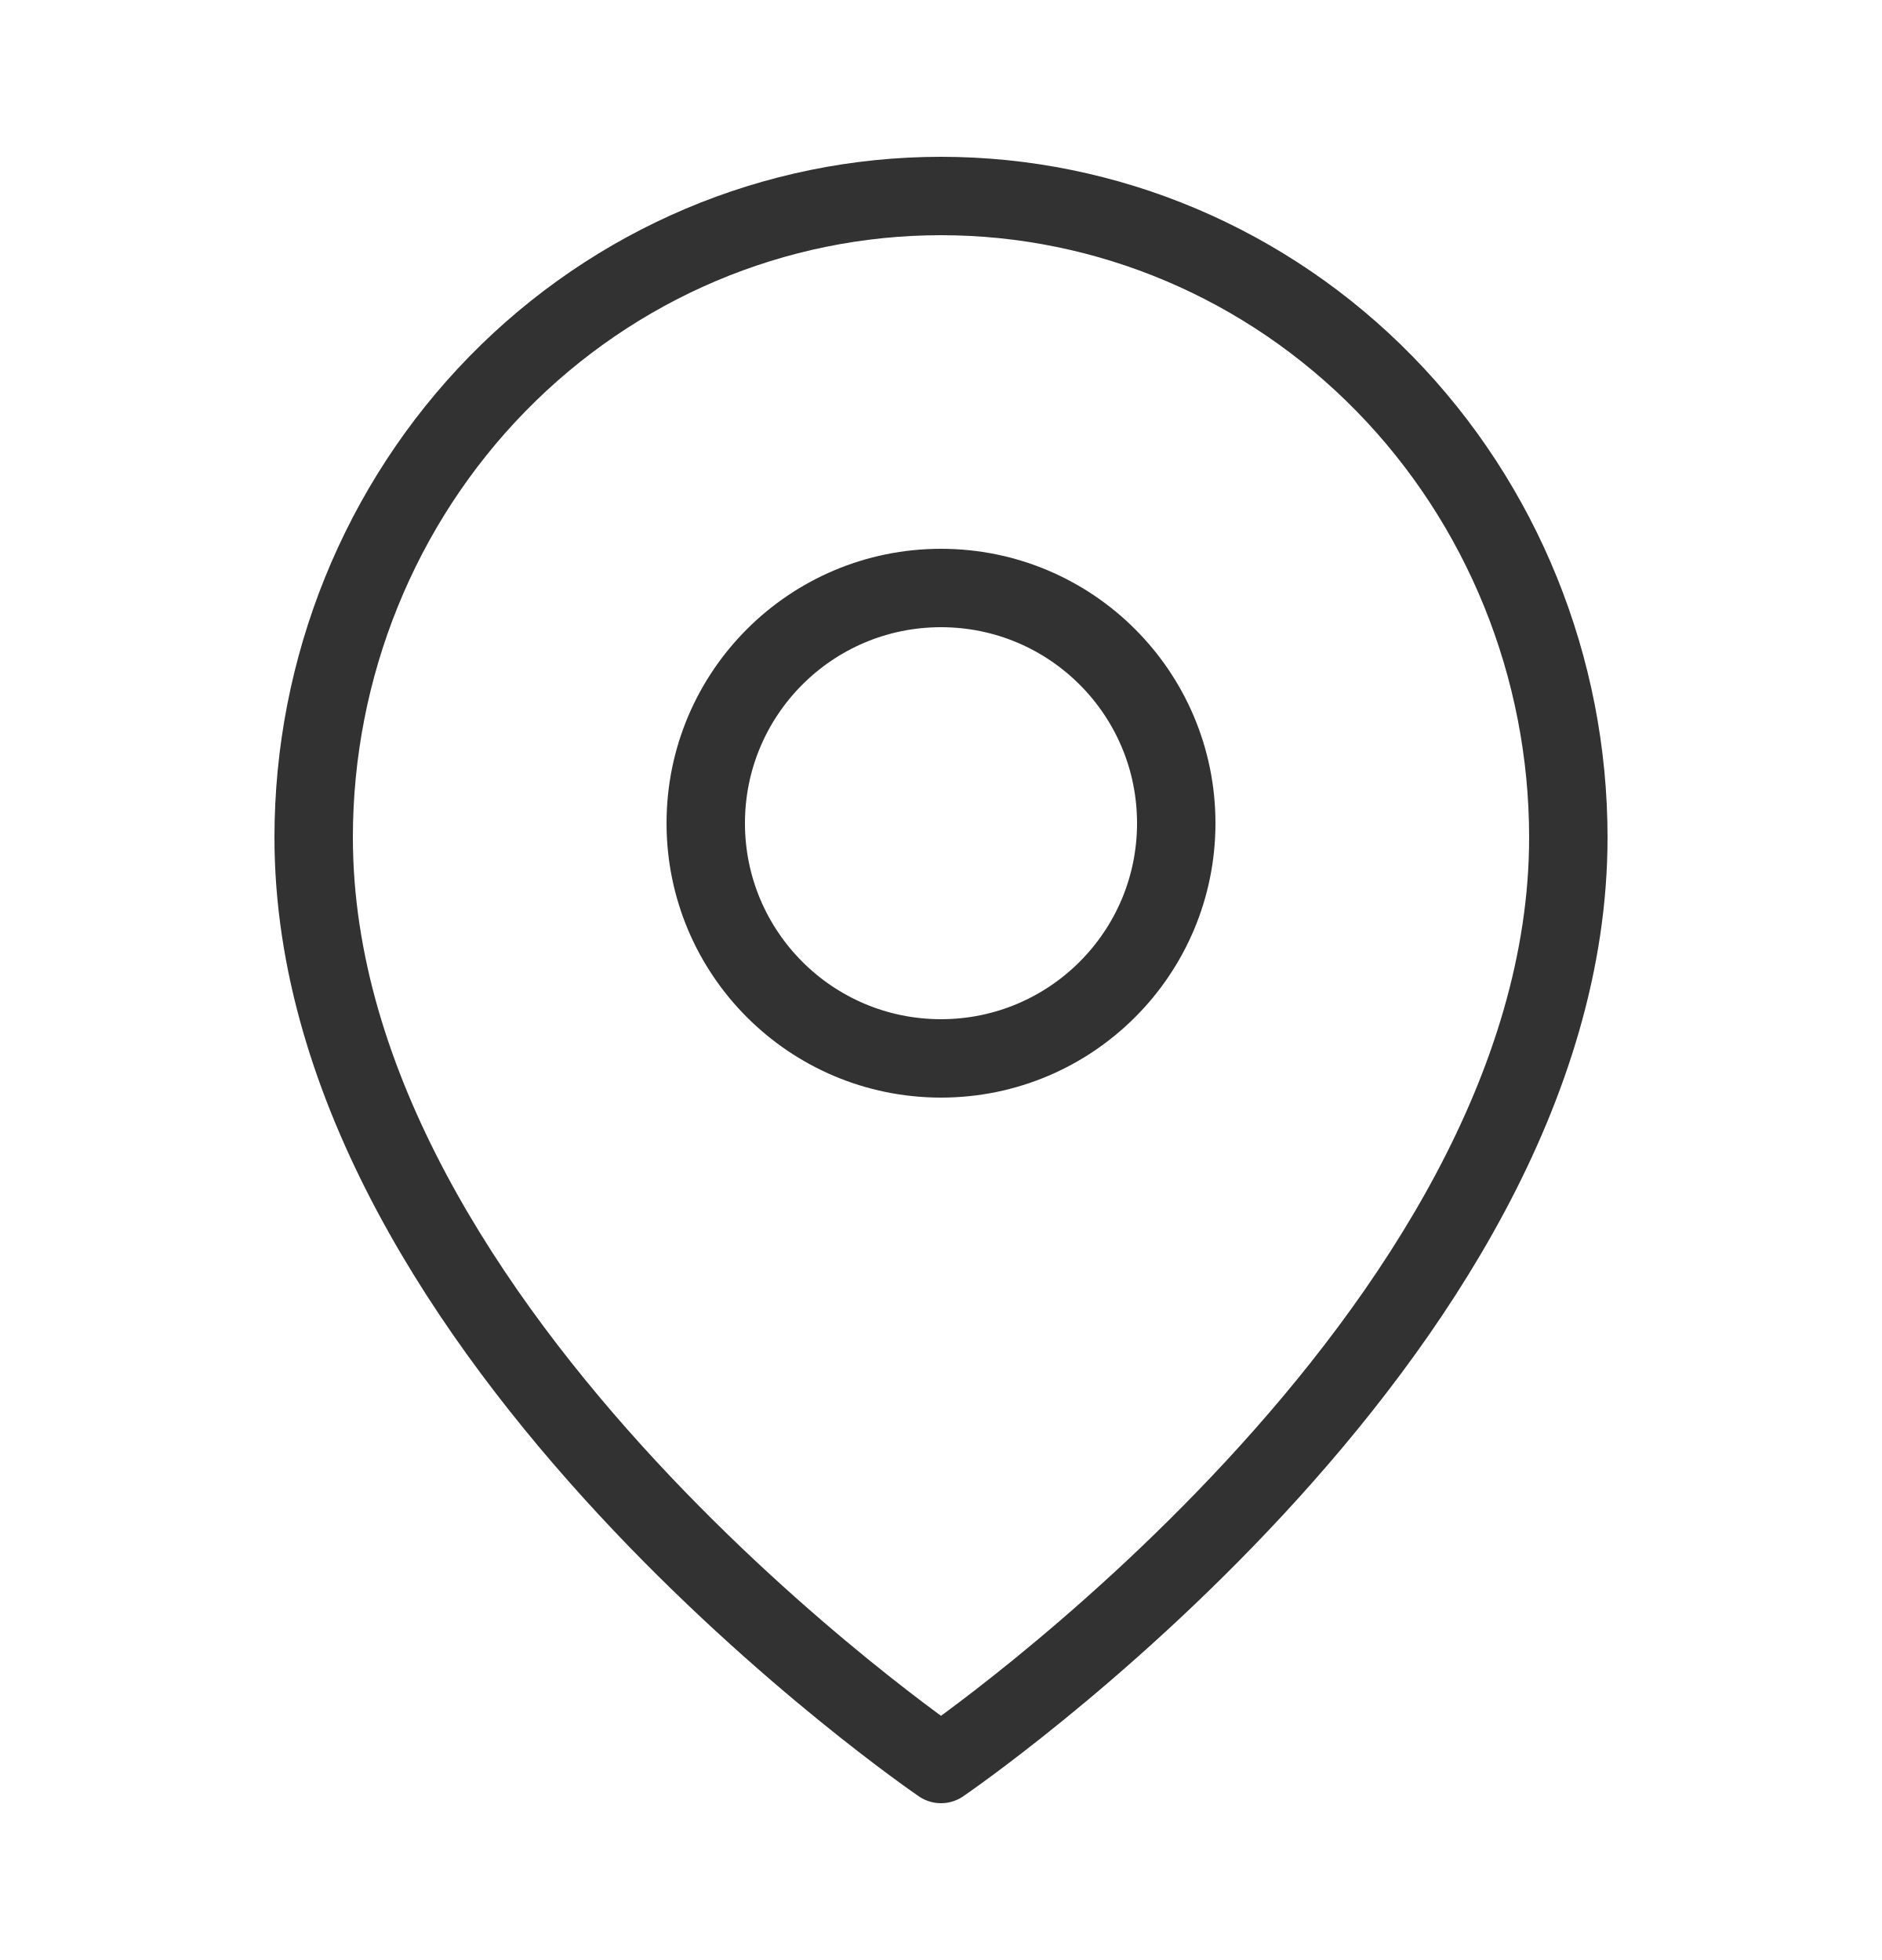
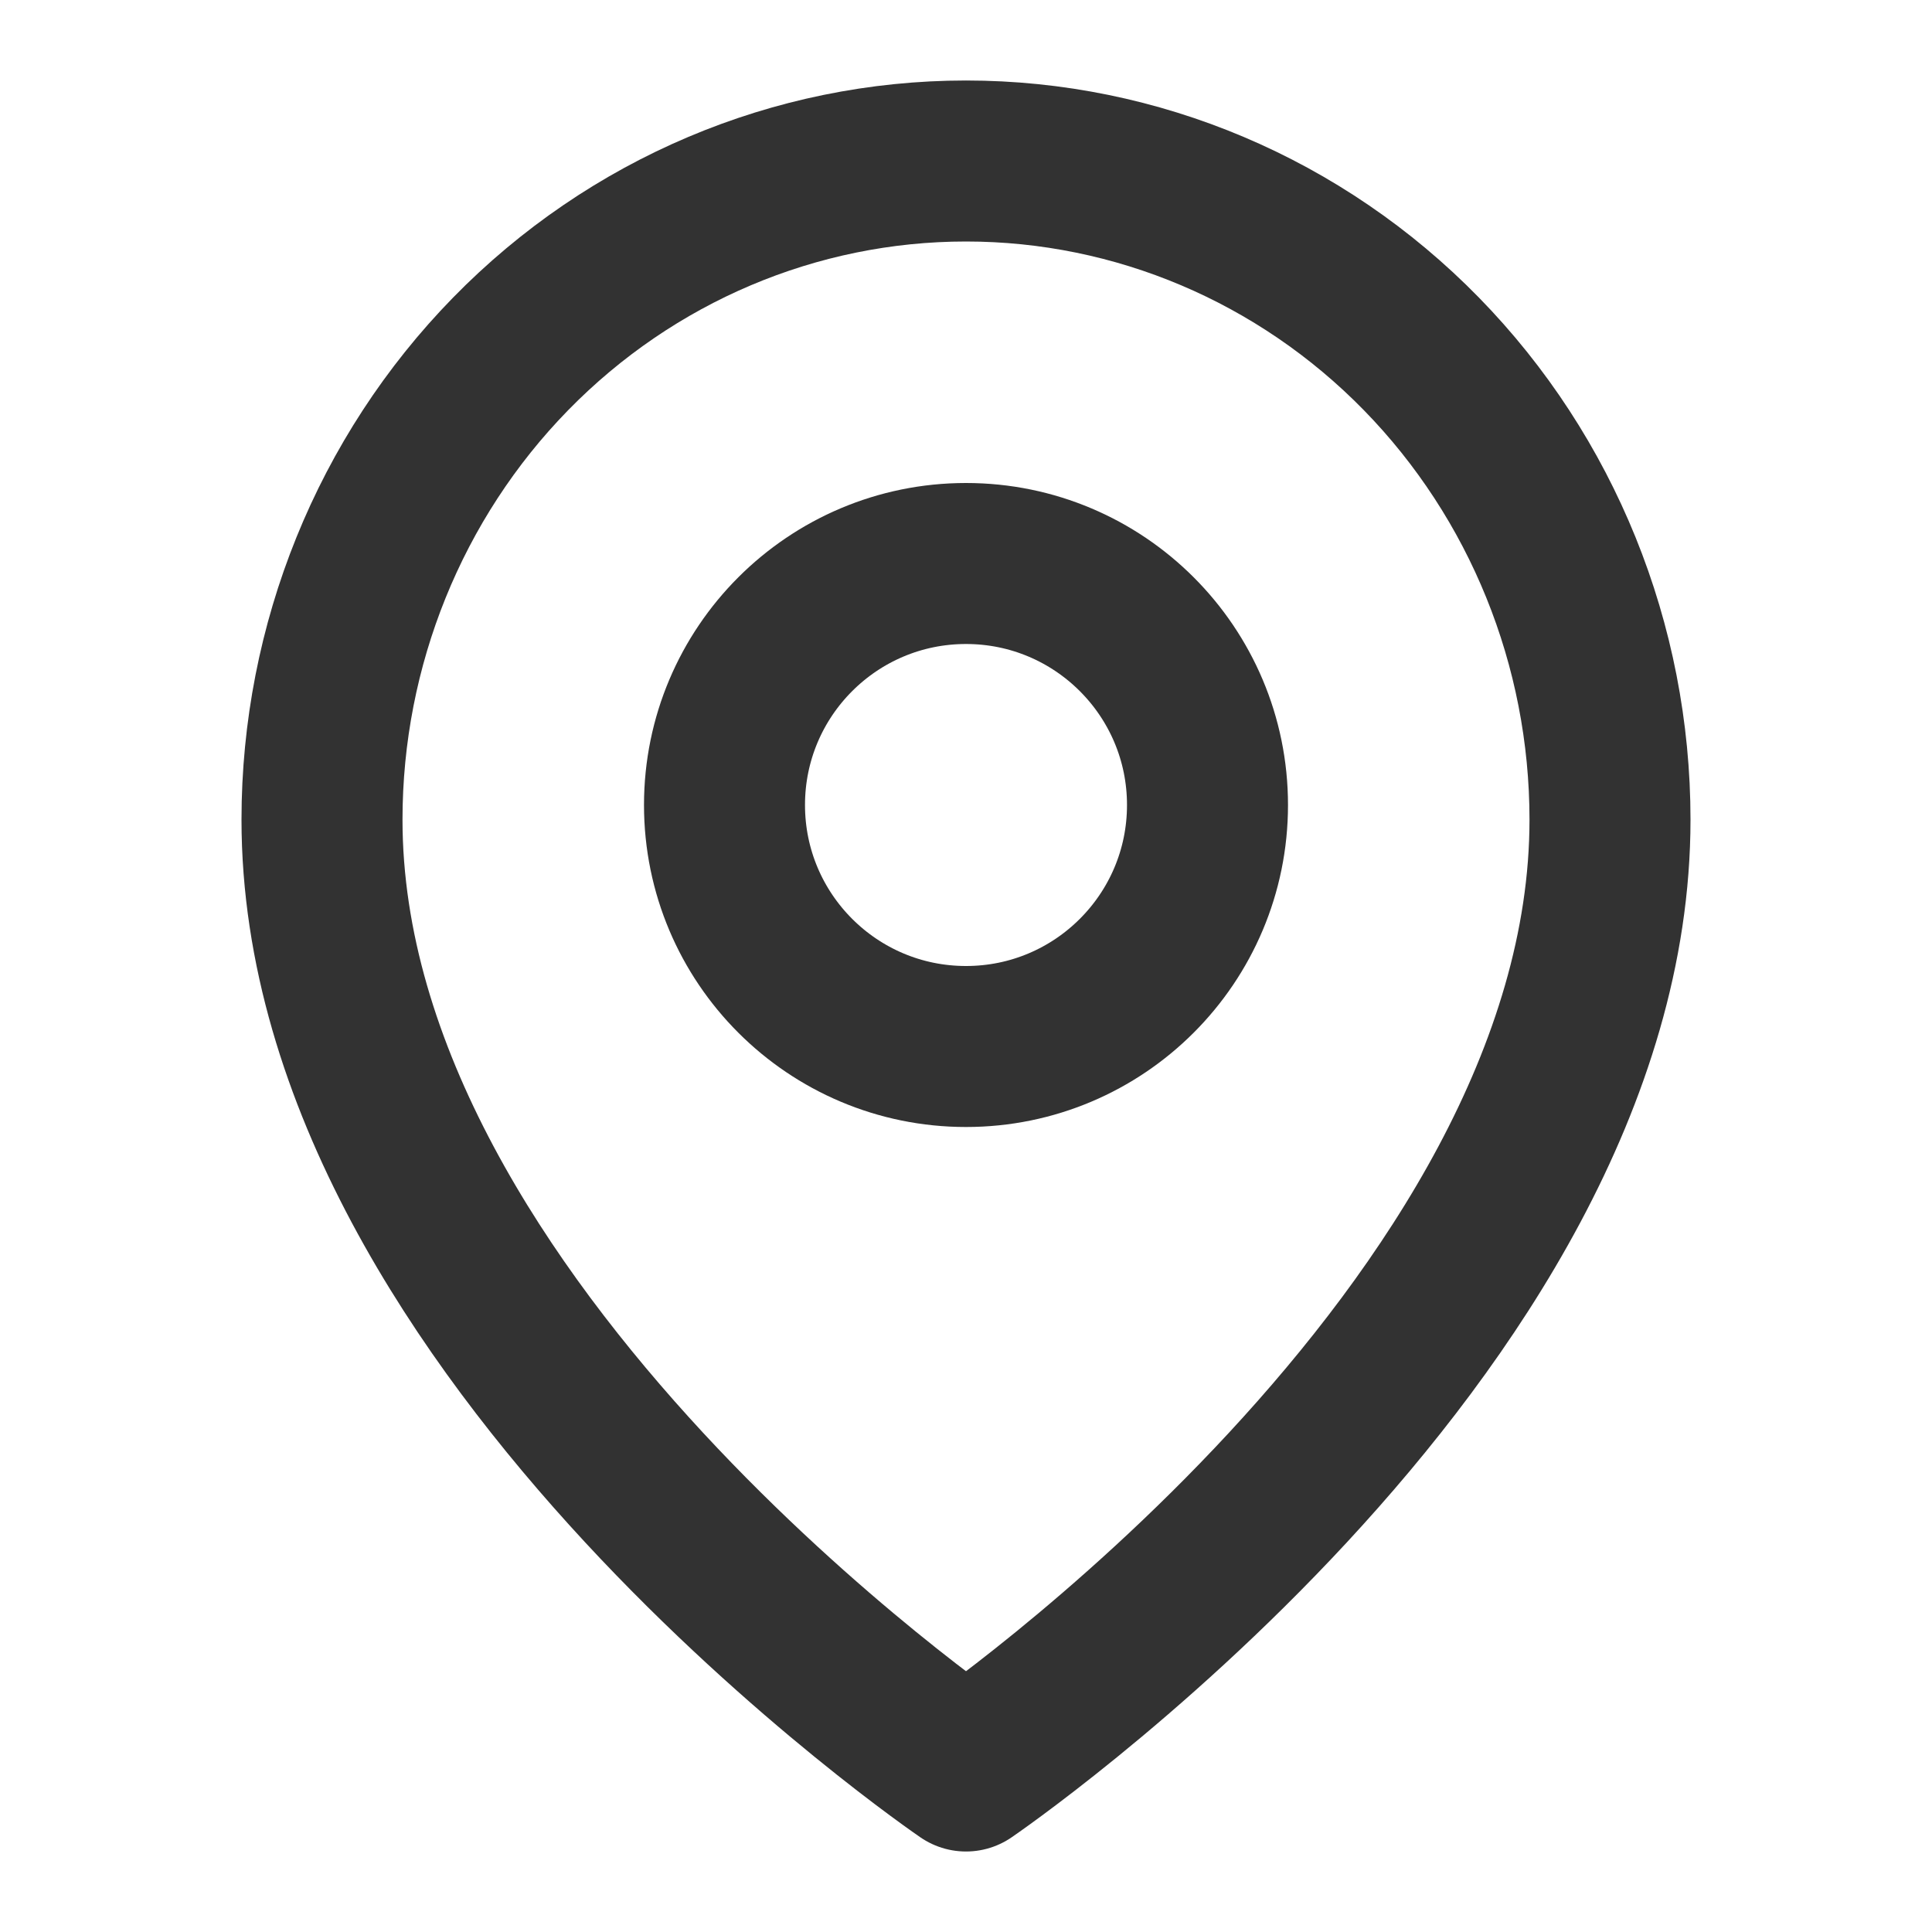
- <svg xmlns="http://www.w3.org/2000/svg" width="24" height="25" viewBox="0 0 24 25" fill="none">
-   <g id="Frame">
-     <path id="Vector" d="M20 10.682C20 17.046 12 22.5 12 22.5C12 22.5 4 17.046 4 10.682C4 8.512 4.843 6.431 6.343 4.896C7.843 3.362 9.878 2.5 12 2.5C14.122 2.5 16.157 3.362 17.657 4.896C19.157 6.431 20 8.512 20 10.682Z" stroke="#323232" stroke-linecap="round" stroke-linejoin="round" />
-     <path id="Vector_2" d="M12 13.5C13.657 13.5 15 12.157 15 10.5C15 8.843 13.657 7.5 12 7.5C10.343 7.5 9 8.843 9 10.5C9 12.157 10.343 13.5 12 13.5Z" stroke="#323232" stroke-linecap="round" stroke-linejoin="round" />
-   </g>
+ <svg xmlns="http://www.w3.org/2000/svg" width="24" height="24" viewBox="0 0 24 24" fill="none">
+   <path d="M20 10.182C20 16.546 12 22 12 22C12 22 4 16.546 4 10.182C4 8.012 4.843 5.931 6.343 4.396C7.843 2.862 9.878 2 12 2C14.122 2 16.157 2.862 17.657 4.396C19.157 5.931 20 8.012 20 10.182Z" stroke="#323232" stroke-width="2" stroke-linecap="round" stroke-linejoin="round" />
+   <path d="M12 13C13.657 13 15 11.657 15 10C15 8.343 13.657 7 12 7C10.343 7 9 8.343 9 10C9 11.657 10.343 13 12 13Z" stroke="#323232" stroke-width="2" stroke-linecap="round" stroke-linejoin="round" />
</svg>
